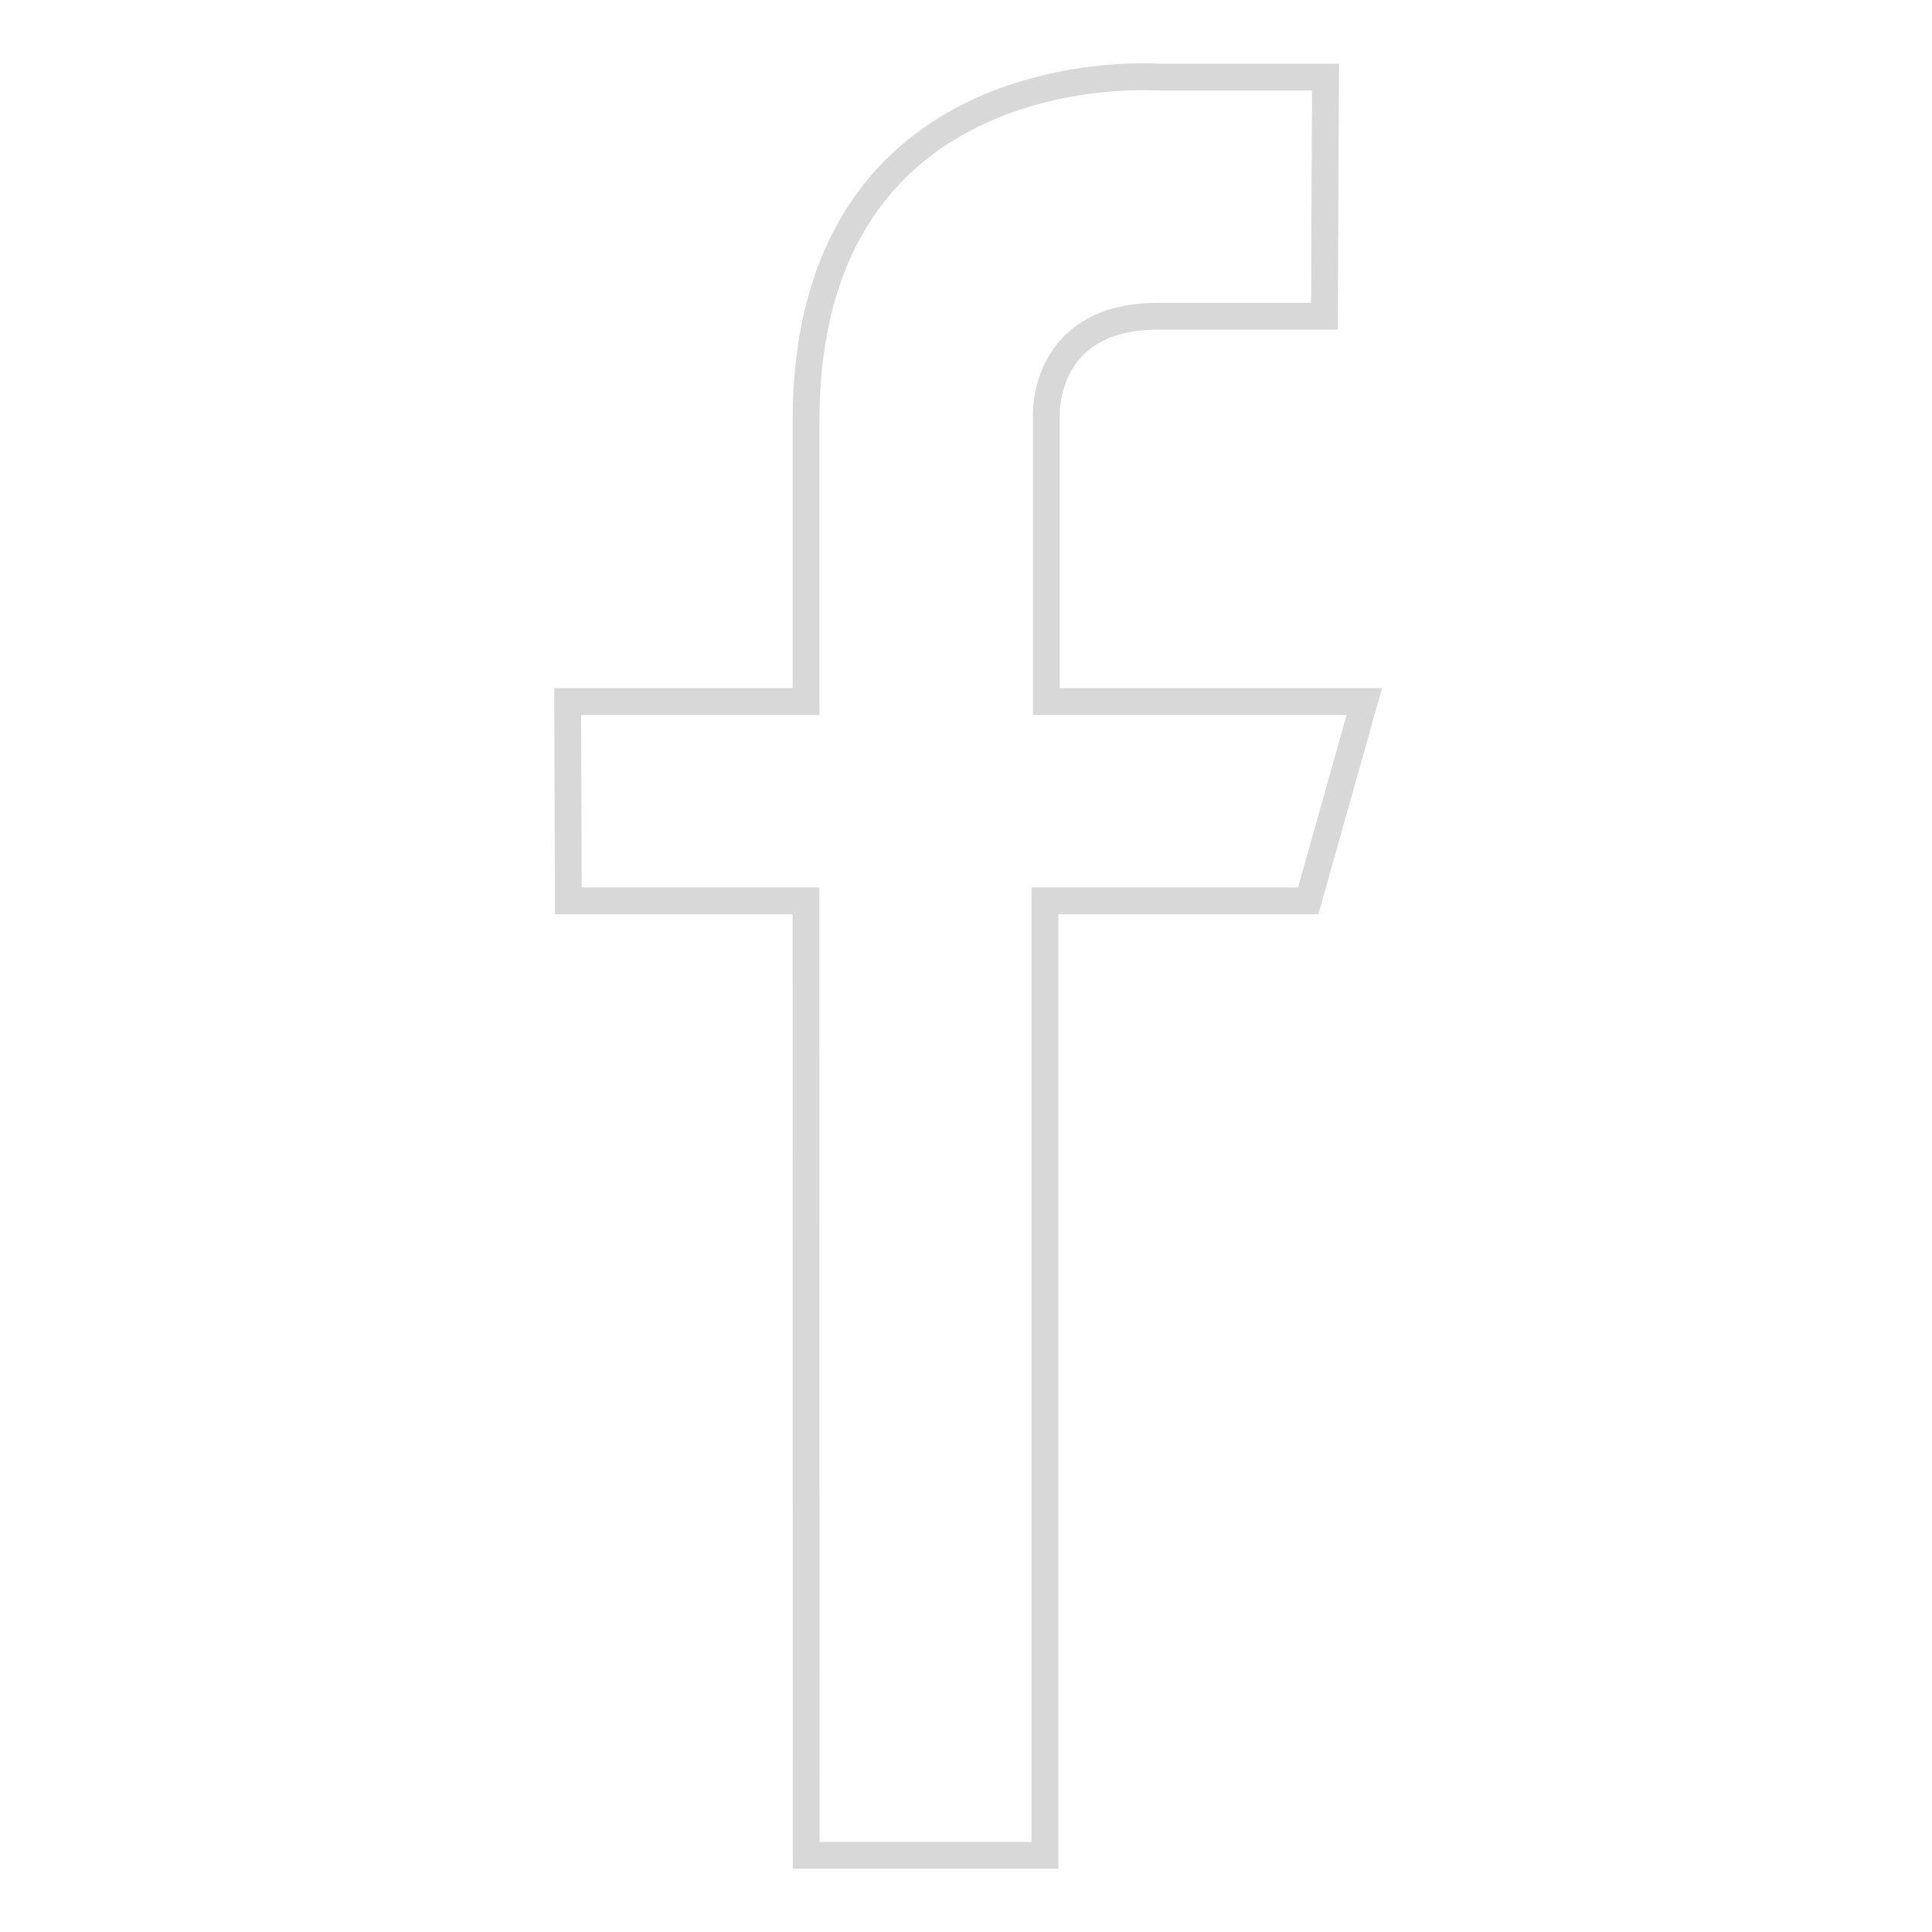
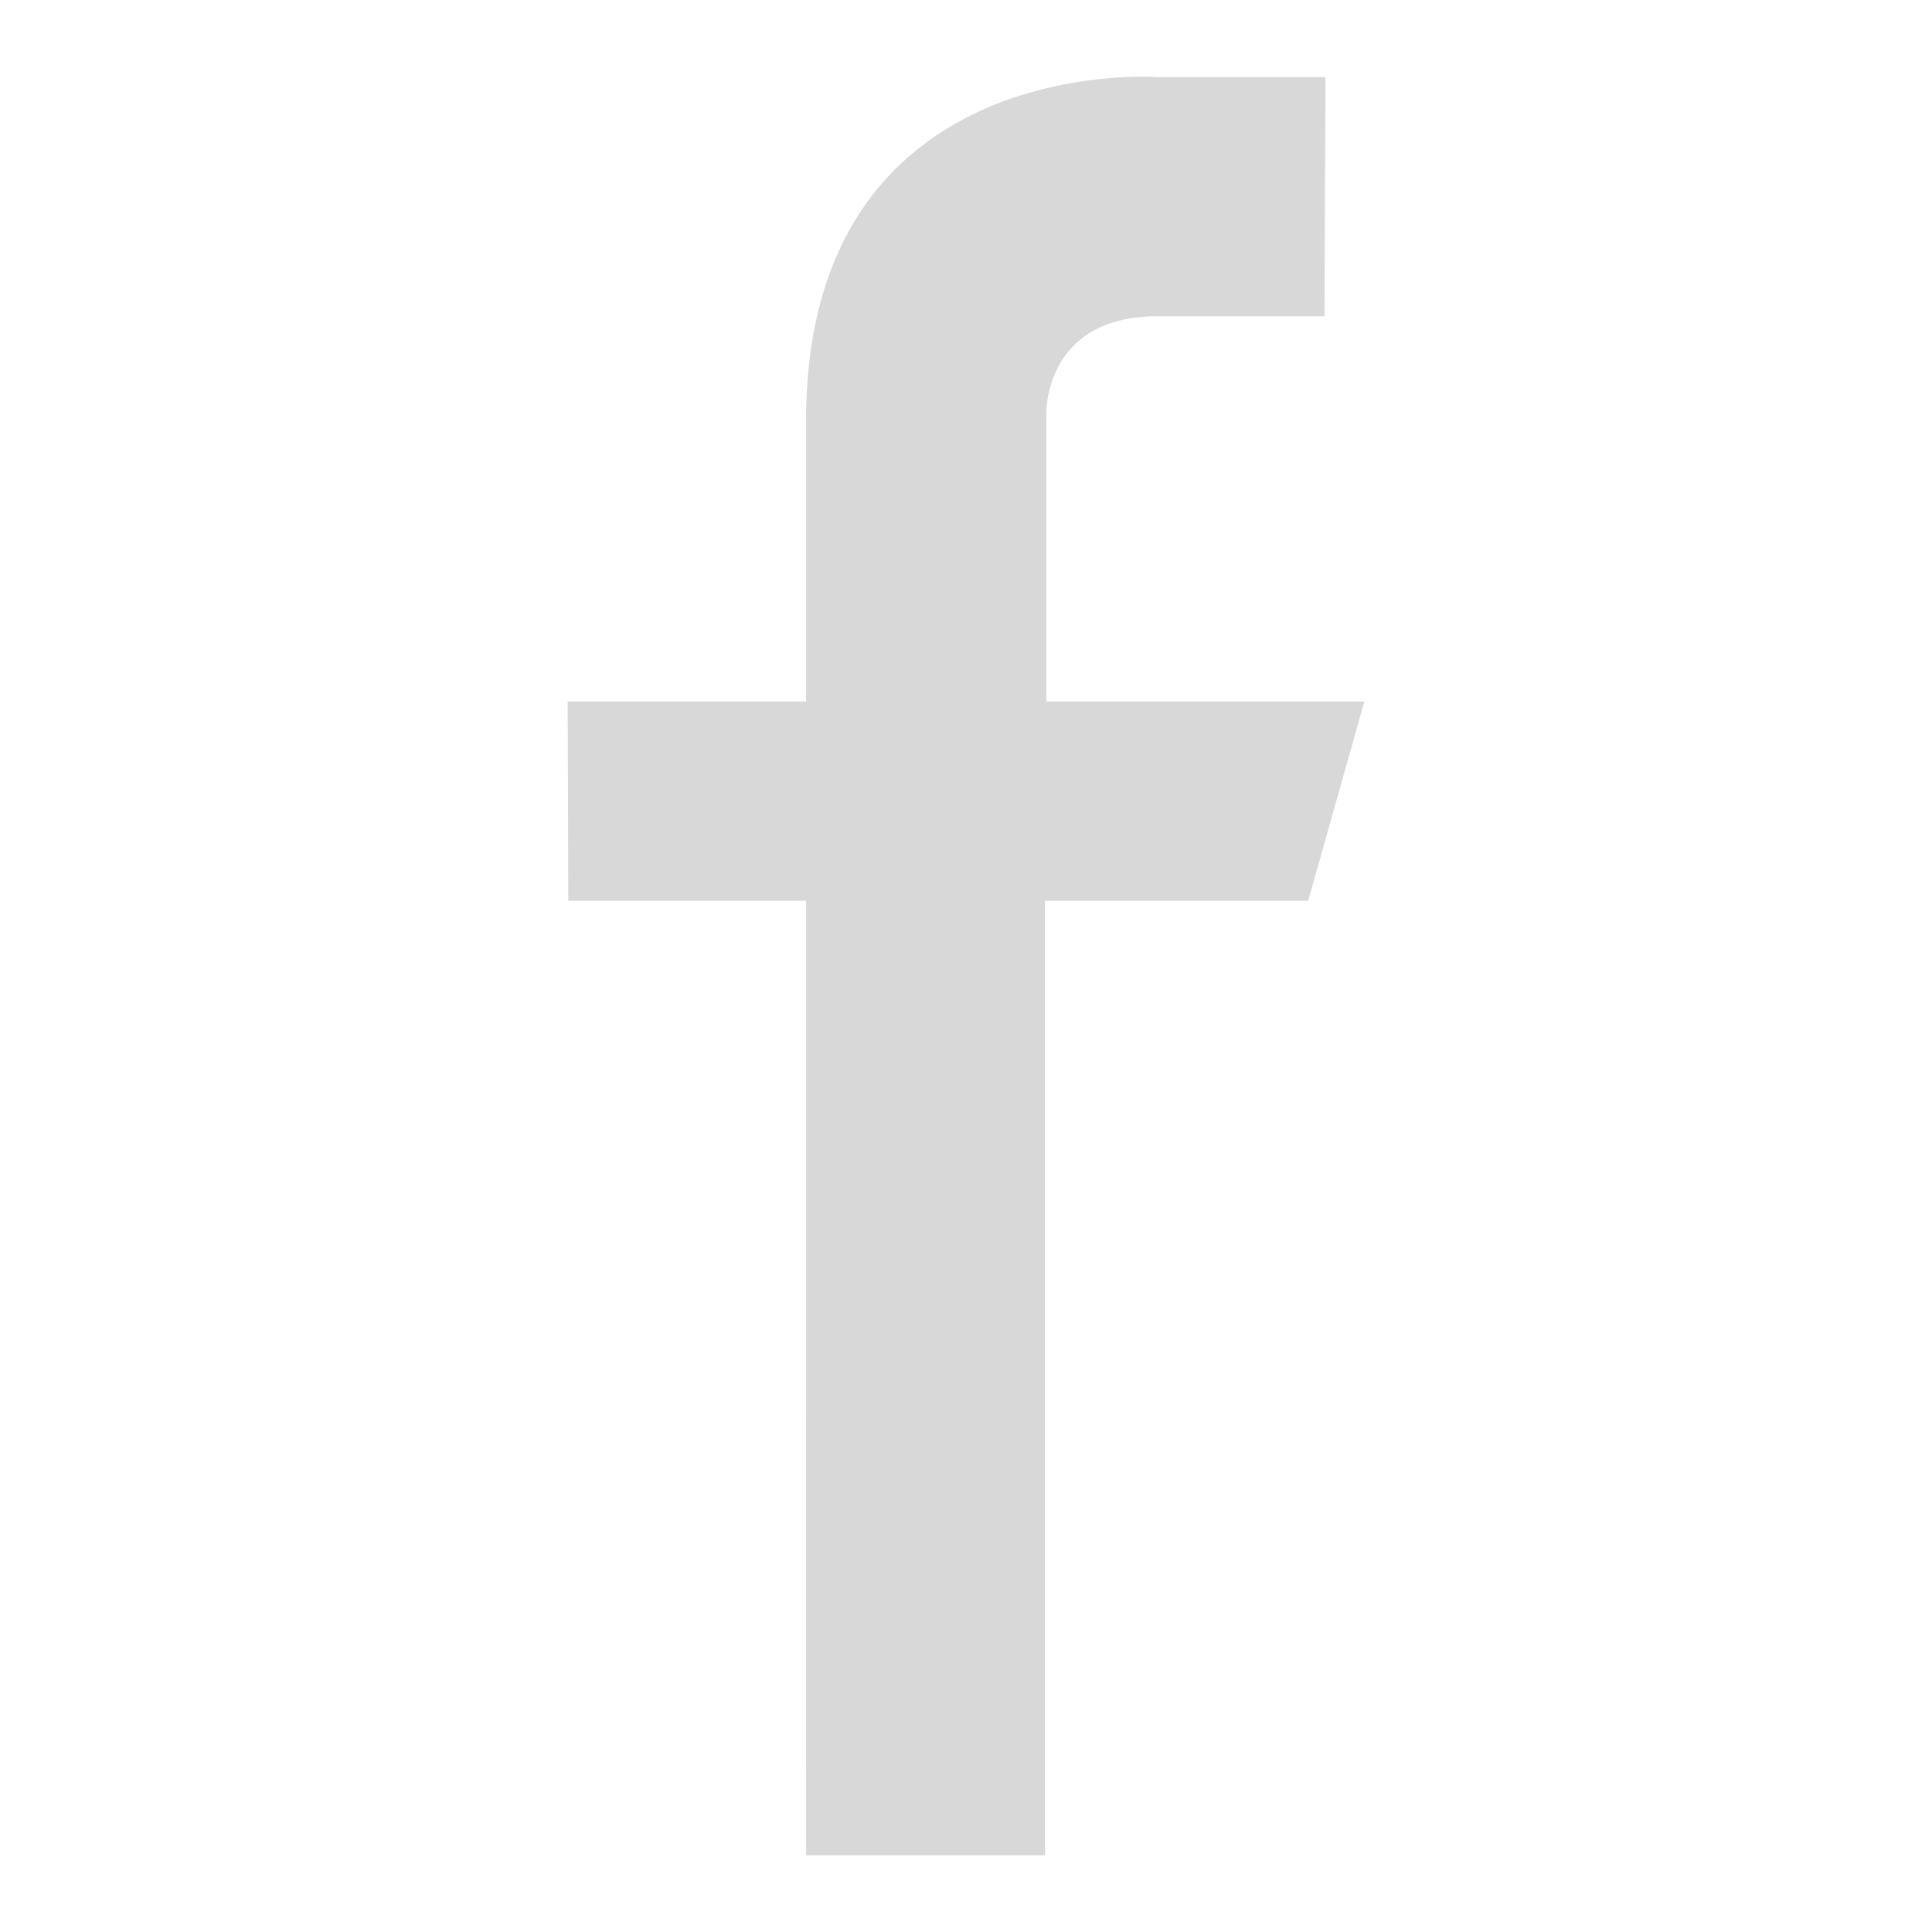
<svg xmlns="http://www.w3.org/2000/svg" version="1.1" id="Layer_1" x="0px" y="0px" viewBox="0 0 72 72" enable-background="new 0 0 72 72" xml:space="preserve">
  <g>
-     <path fill="none" stroke="#D8D8D8" stroke-miterlimit="10" d="M49.397,2.874h-6.271c0,0-13.086-0.982-13.086,12.812   c0,2.95,0,10.457,0,10.457h-8.884l0.023,7.429h8.857l0.008,35.569h8.9V33.572h9.808l2.093-7.429h-11.85V15.405   c0,0-0.098-3.619,4.143-3.619h6.22L49.397,2.874z" />
+     <path fill="#D8D8D8" d="M49.397,2.874h-6.271c0,0-13.086-0.982-13.086,12.812c0,2.95,0,10.457,0,10.457h-8.884l0.023,7.429h8.857   l0.008,35.569h8.9V33.572h9.808l2.093-7.429h-11.85V15.405c0,0-0.098-3.619,4.143-3.619h6.22L49.397,2.874z" />
  </g>
</svg>
